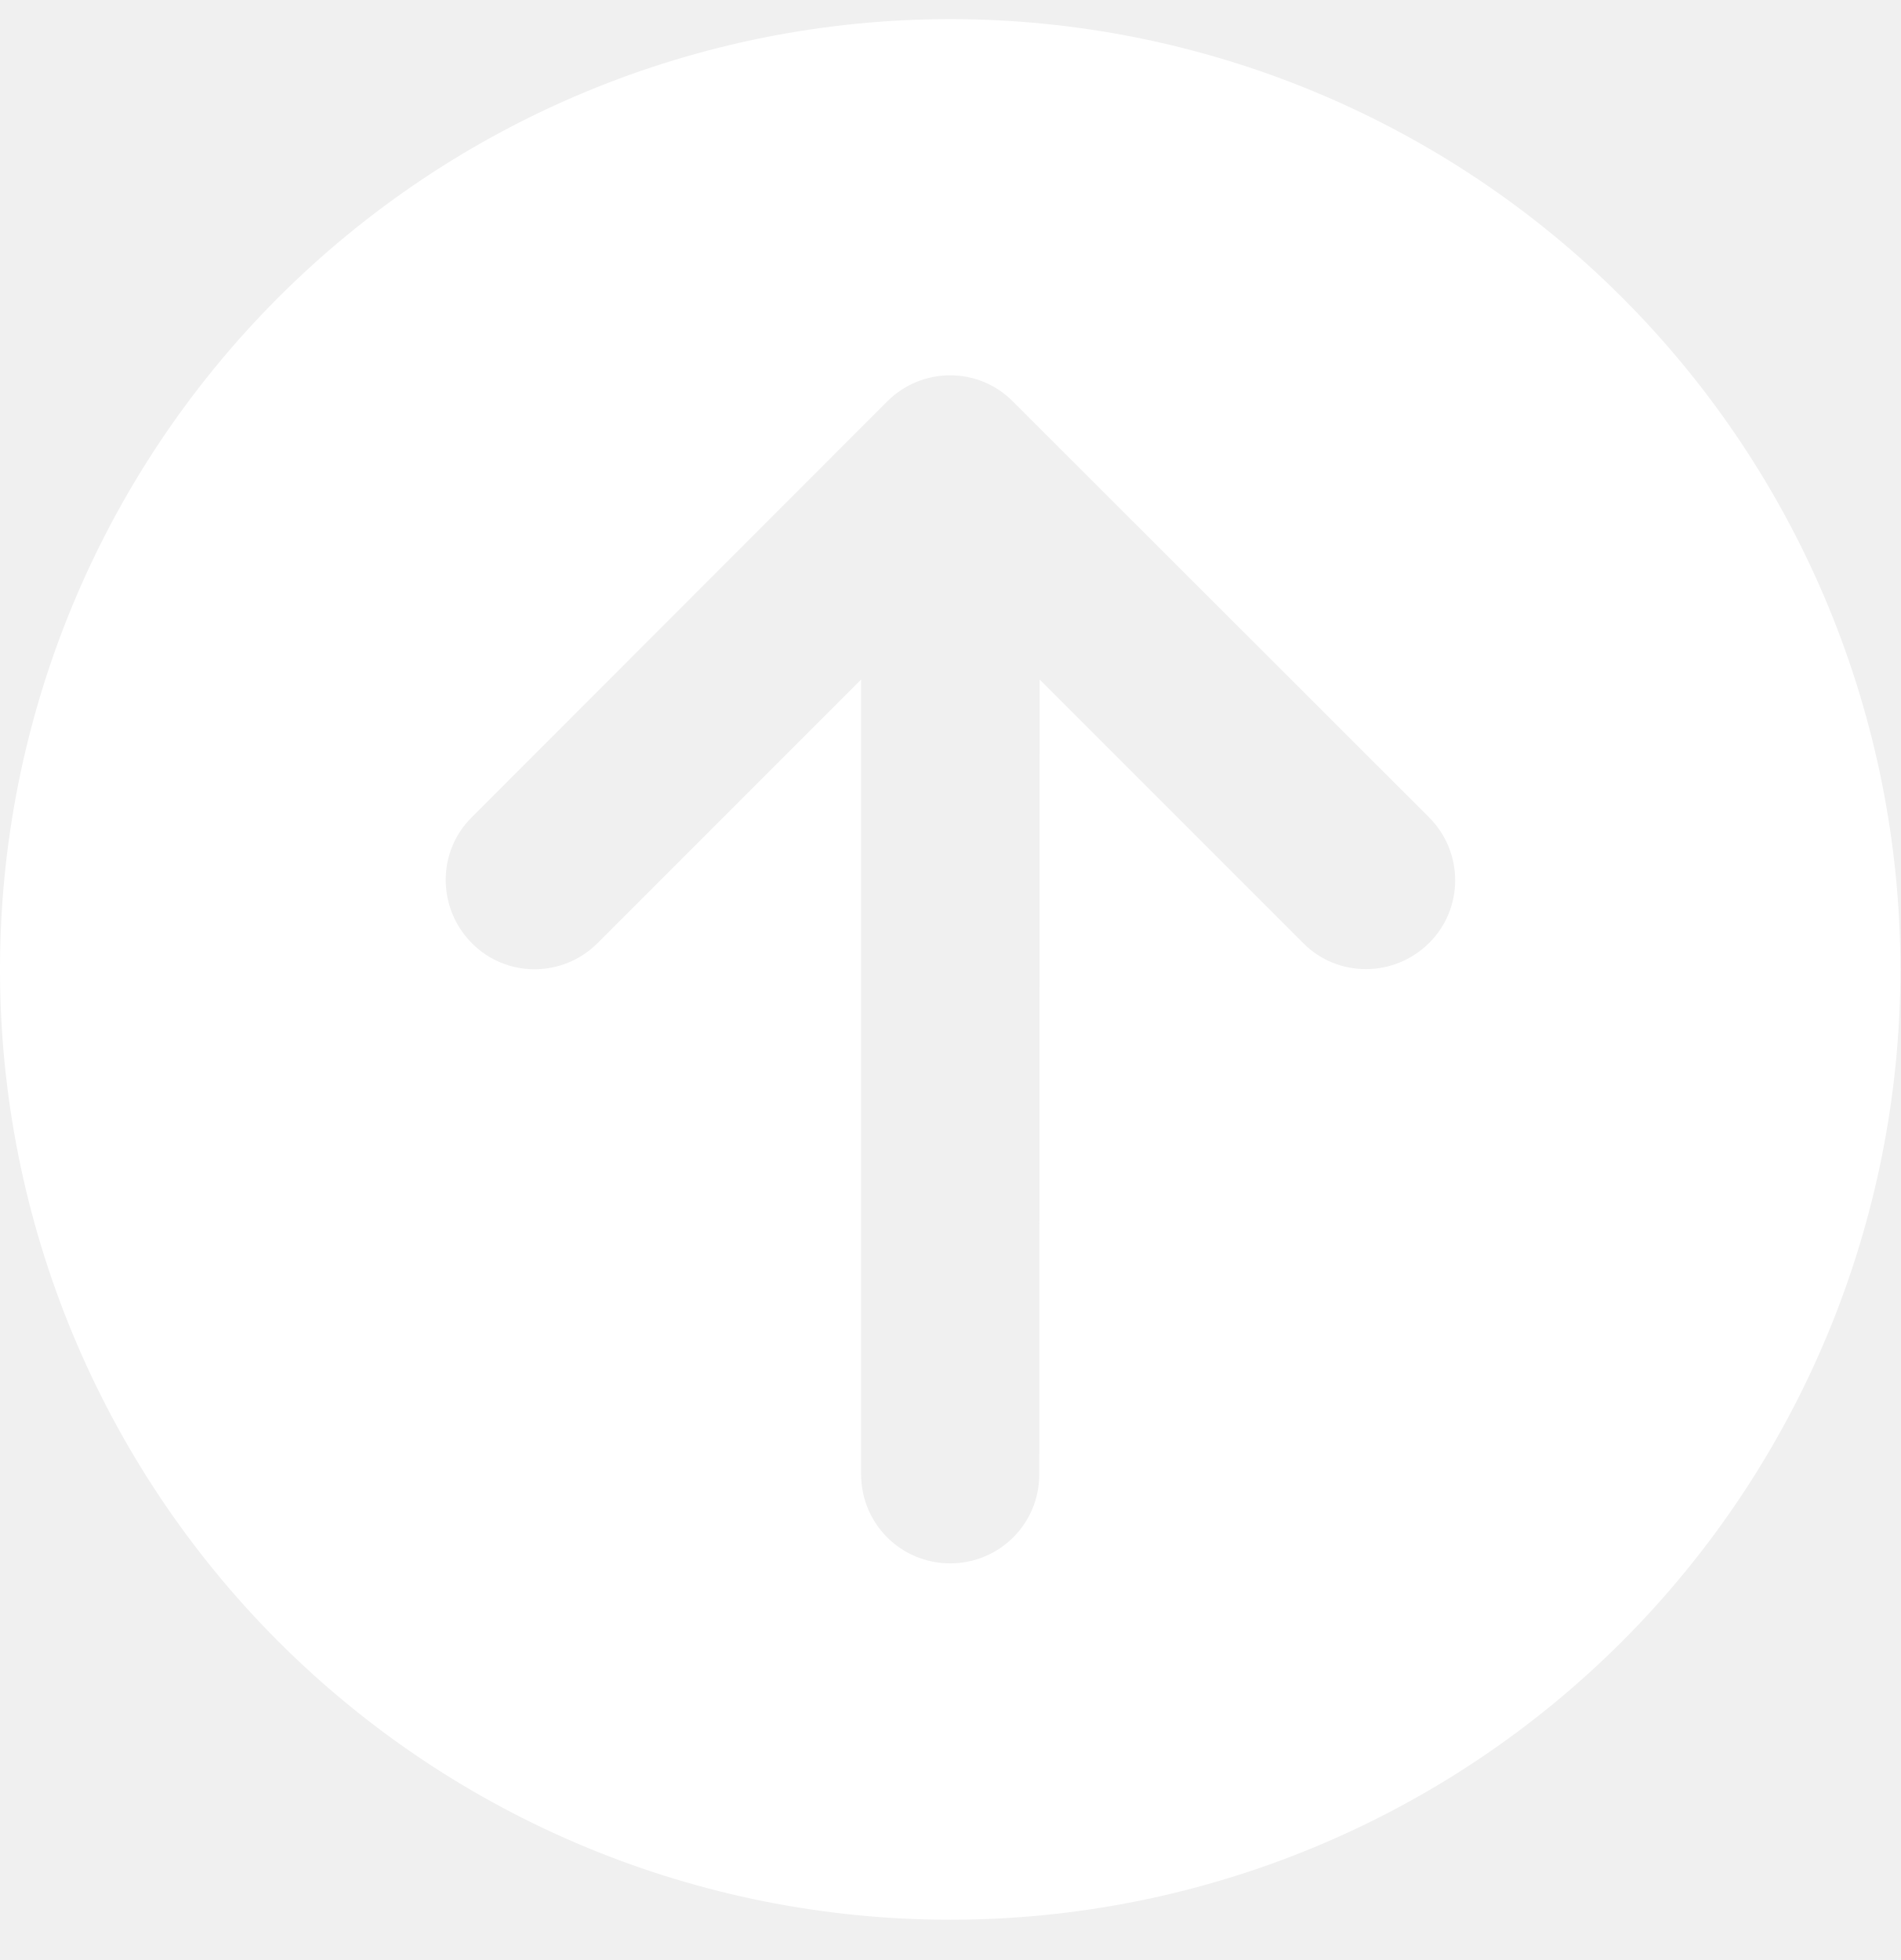
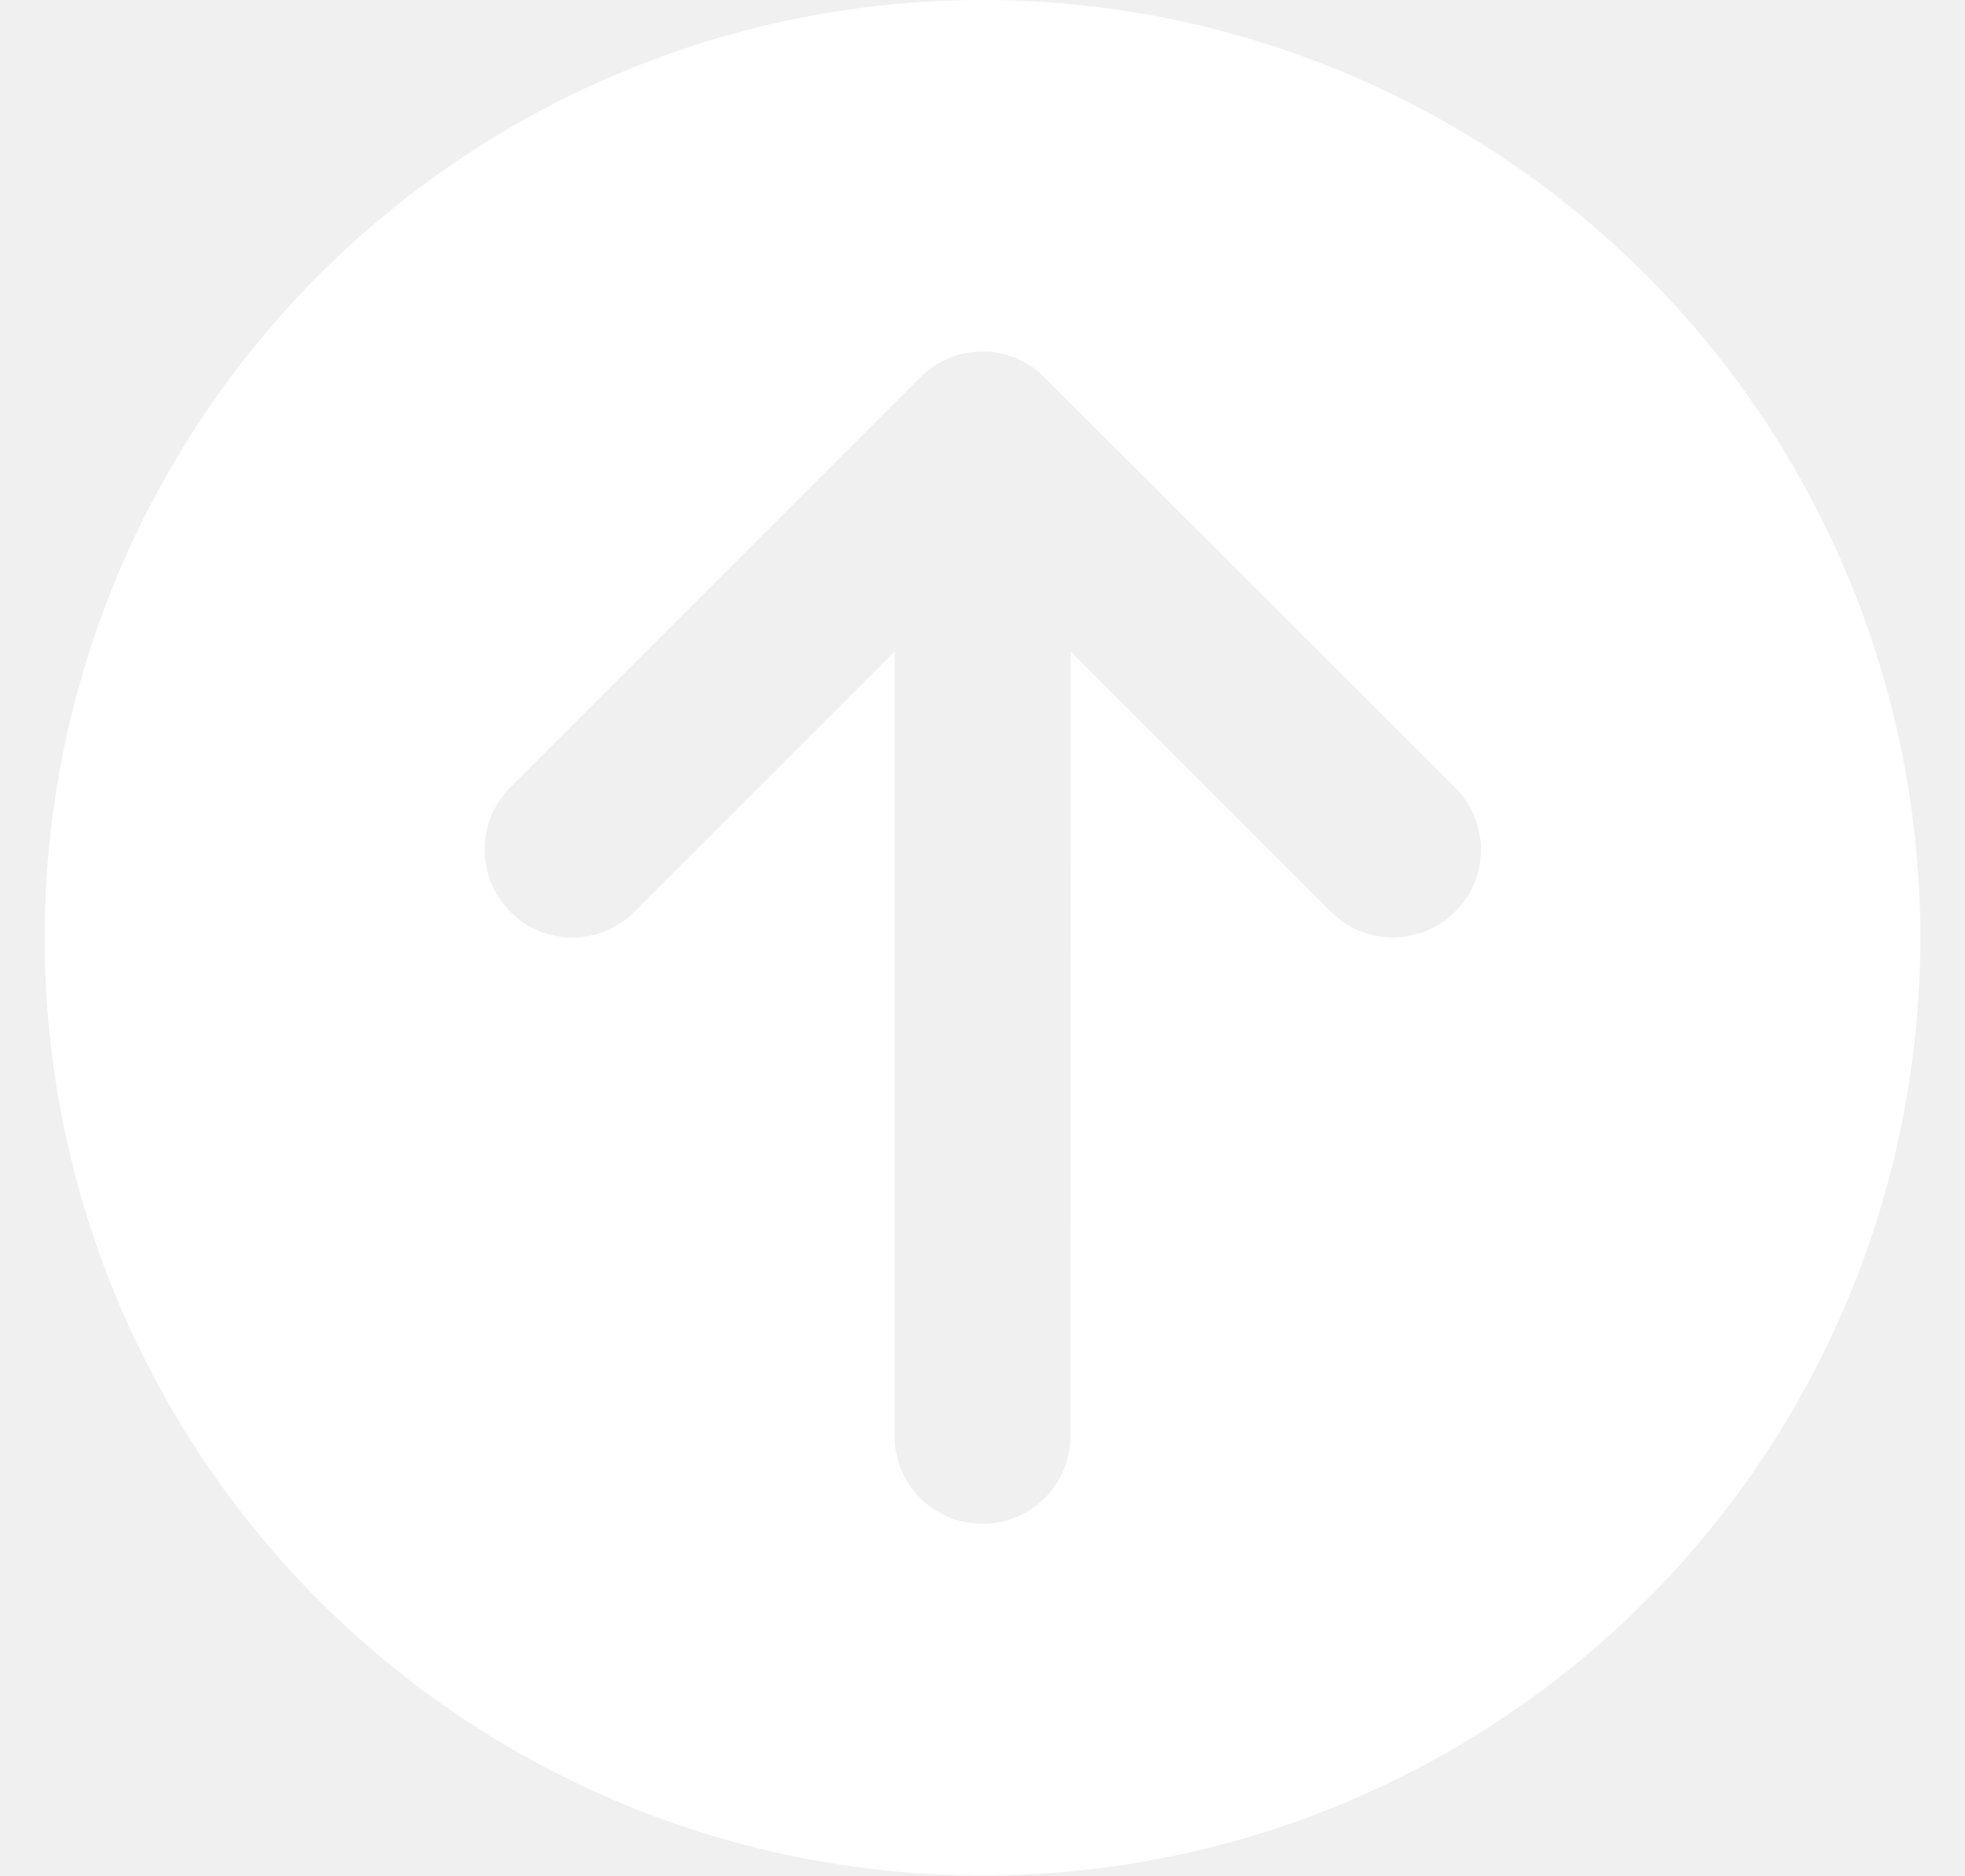
- <svg xmlns="http://www.w3.org/2000/svg" width="32" height="33" viewBox="0 0 32 33" fill="none">
-   <g clip-path="url(#clip0_71_522)">
-     <path d="M16 32.322C20.244 32.322 24.313 30.637 27.314 27.636C30.314 24.635 32 20.566 32 16.322C32 12.079 30.314 8.009 27.314 5.009C24.313 2.008 20.244 0.322 16 0.322C11.757 0.322 7.687 2.008 4.686 5.009C1.686 8.009 0 12.079 0 16.322C0 20.566 1.686 24.635 4.686 27.636C7.687 30.637 11.757 32.322 16 32.322ZM24.062 13.76C24.65 14.347 24.65 15.297 24.062 15.879C23.475 16.46 22.525 16.466 21.944 15.879L17.506 11.441L17.5 24.822C17.5 25.654 16.831 26.322 16 26.322C15.169 26.322 14.5 25.654 14.5 24.822V11.441L10.062 15.879C9.475 16.466 8.525 16.466 7.944 15.879C7.362 15.291 7.356 14.341 7.944 13.76L14.938 6.76C15.525 6.172 16.475 6.172 17.056 6.76L24.062 13.76Z" fill="white" />
-   </g>
-   <defs>
-     <clipPath id="clip0_71_522">
-       <rect width="32" height="32" fill="white" transform="translate(0 0.322266)" />
-     </clipPath>
-   </defs>
+ <svg xmlns="http://www.w3.org/2000/svg" width="22" height="21" viewBox="0 0 22 21" fill="none">
+   <path d="M11 21C13.785 21 16.456 19.894 18.425 17.925C20.394 15.956 21.5 13.285 21.5 10.5C21.5 7.715 20.394 5.045 18.425 3.075C16.456 1.106 13.785 0 11 0C8.215 0 5.545 1.106 3.575 3.075C1.606 5.045 0.5 7.715 0.5 10.5C0.5 13.285 1.606 15.956 3.575 17.925C5.545 19.894 8.215 21 11 21ZM16.291 8.818C16.677 9.204 16.677 9.827 16.291 10.209C15.905 10.59 15.282 10.594 14.901 10.209L11.989 7.297L11.984 16.078C11.984 16.624 11.546 17.062 11 17.062C10.454 17.062 10.016 16.624 10.016 16.078V7.297L7.104 10.209C6.718 10.594 6.095 10.594 5.713 10.209C5.332 9.823 5.328 9.2 5.713 8.818L10.303 4.225C10.688 3.839 11.312 3.839 11.693 4.225L16.291 8.818Z" fill="white" />
</svg>
